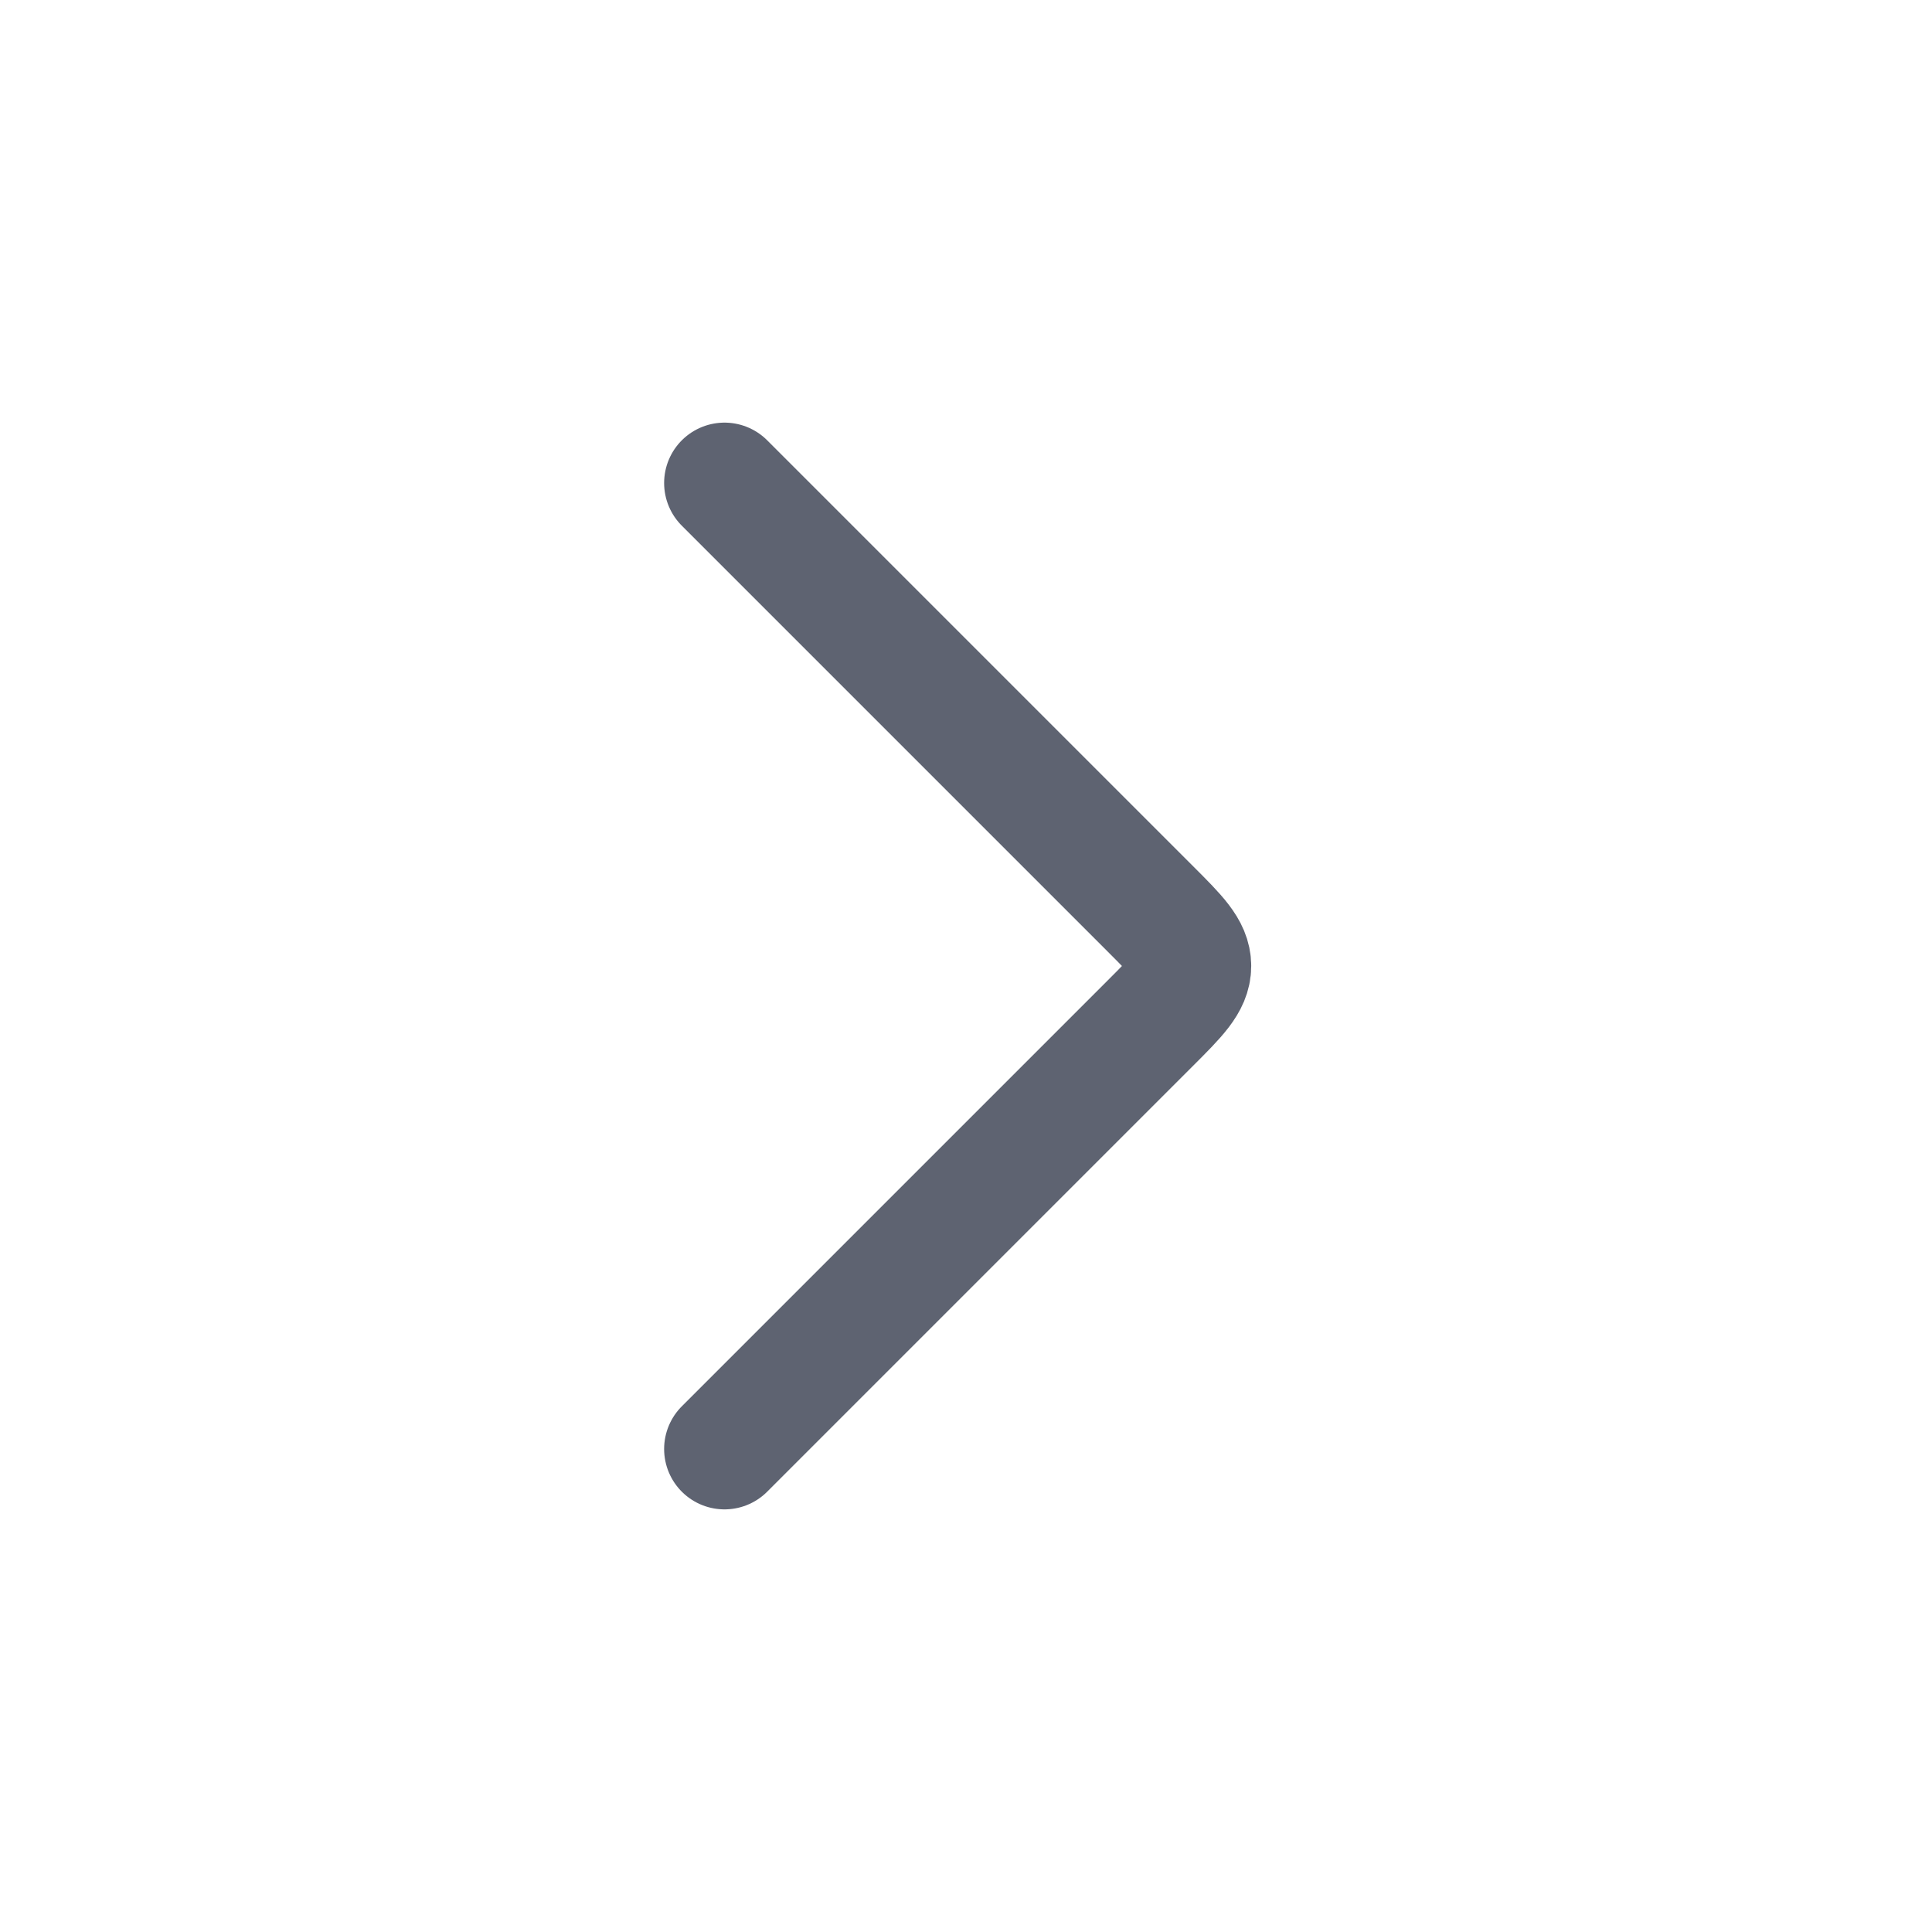
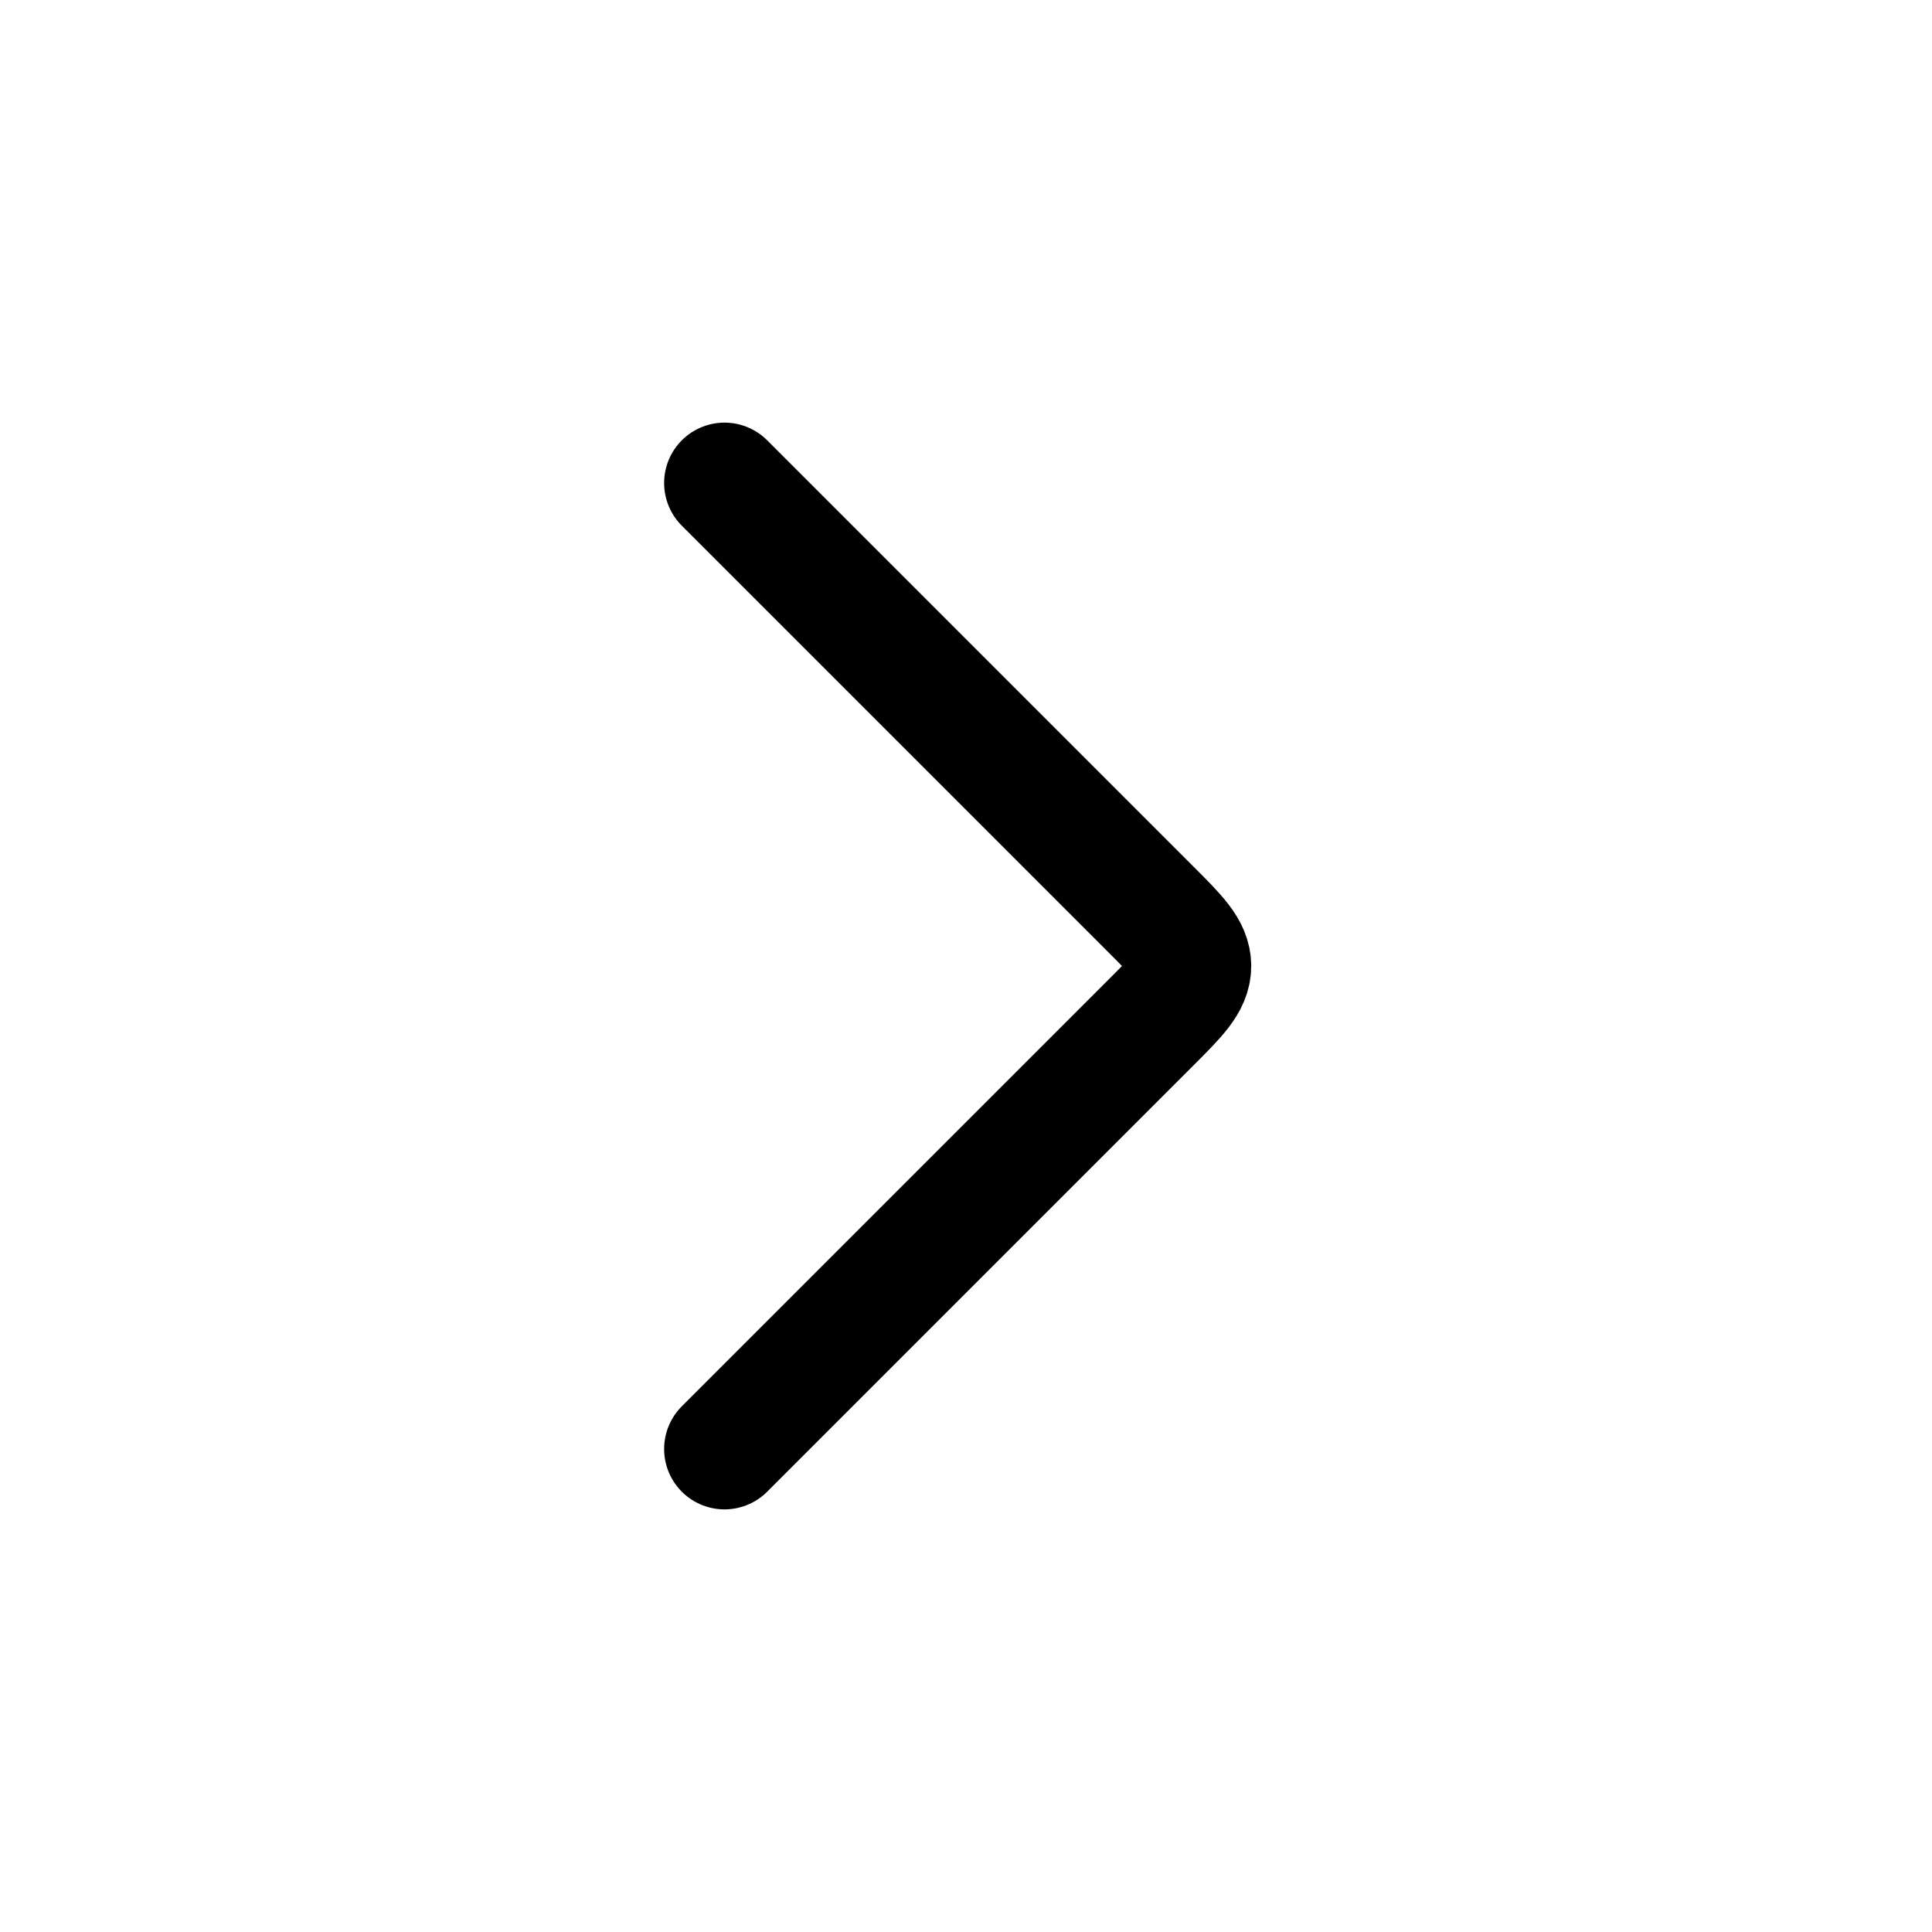
<svg xmlns="http://www.w3.org/2000/svg" width="24" height="24" viewBox="0 0 24 24" fill="none">
-   <path d="M9 18L14.293 12.707C14.626 12.374 14.793 12.207 14.793 12C14.793 11.793 14.626 11.626 14.293 11.293L9 6" stroke="#5E6371" stroke-width="1.5" stroke-linecap="round" stroke-linejoin="round" />
+   <path d="M9 18L14.293 12.707C14.626 12.374 14.793 12.207 14.793 12C14.793 11.793 14.626 11.626 14.293 11.293L9 6" stroke="currentColor" stroke-width="1.5" stroke-linecap="round" stroke-linejoin="round" />
</svg>
